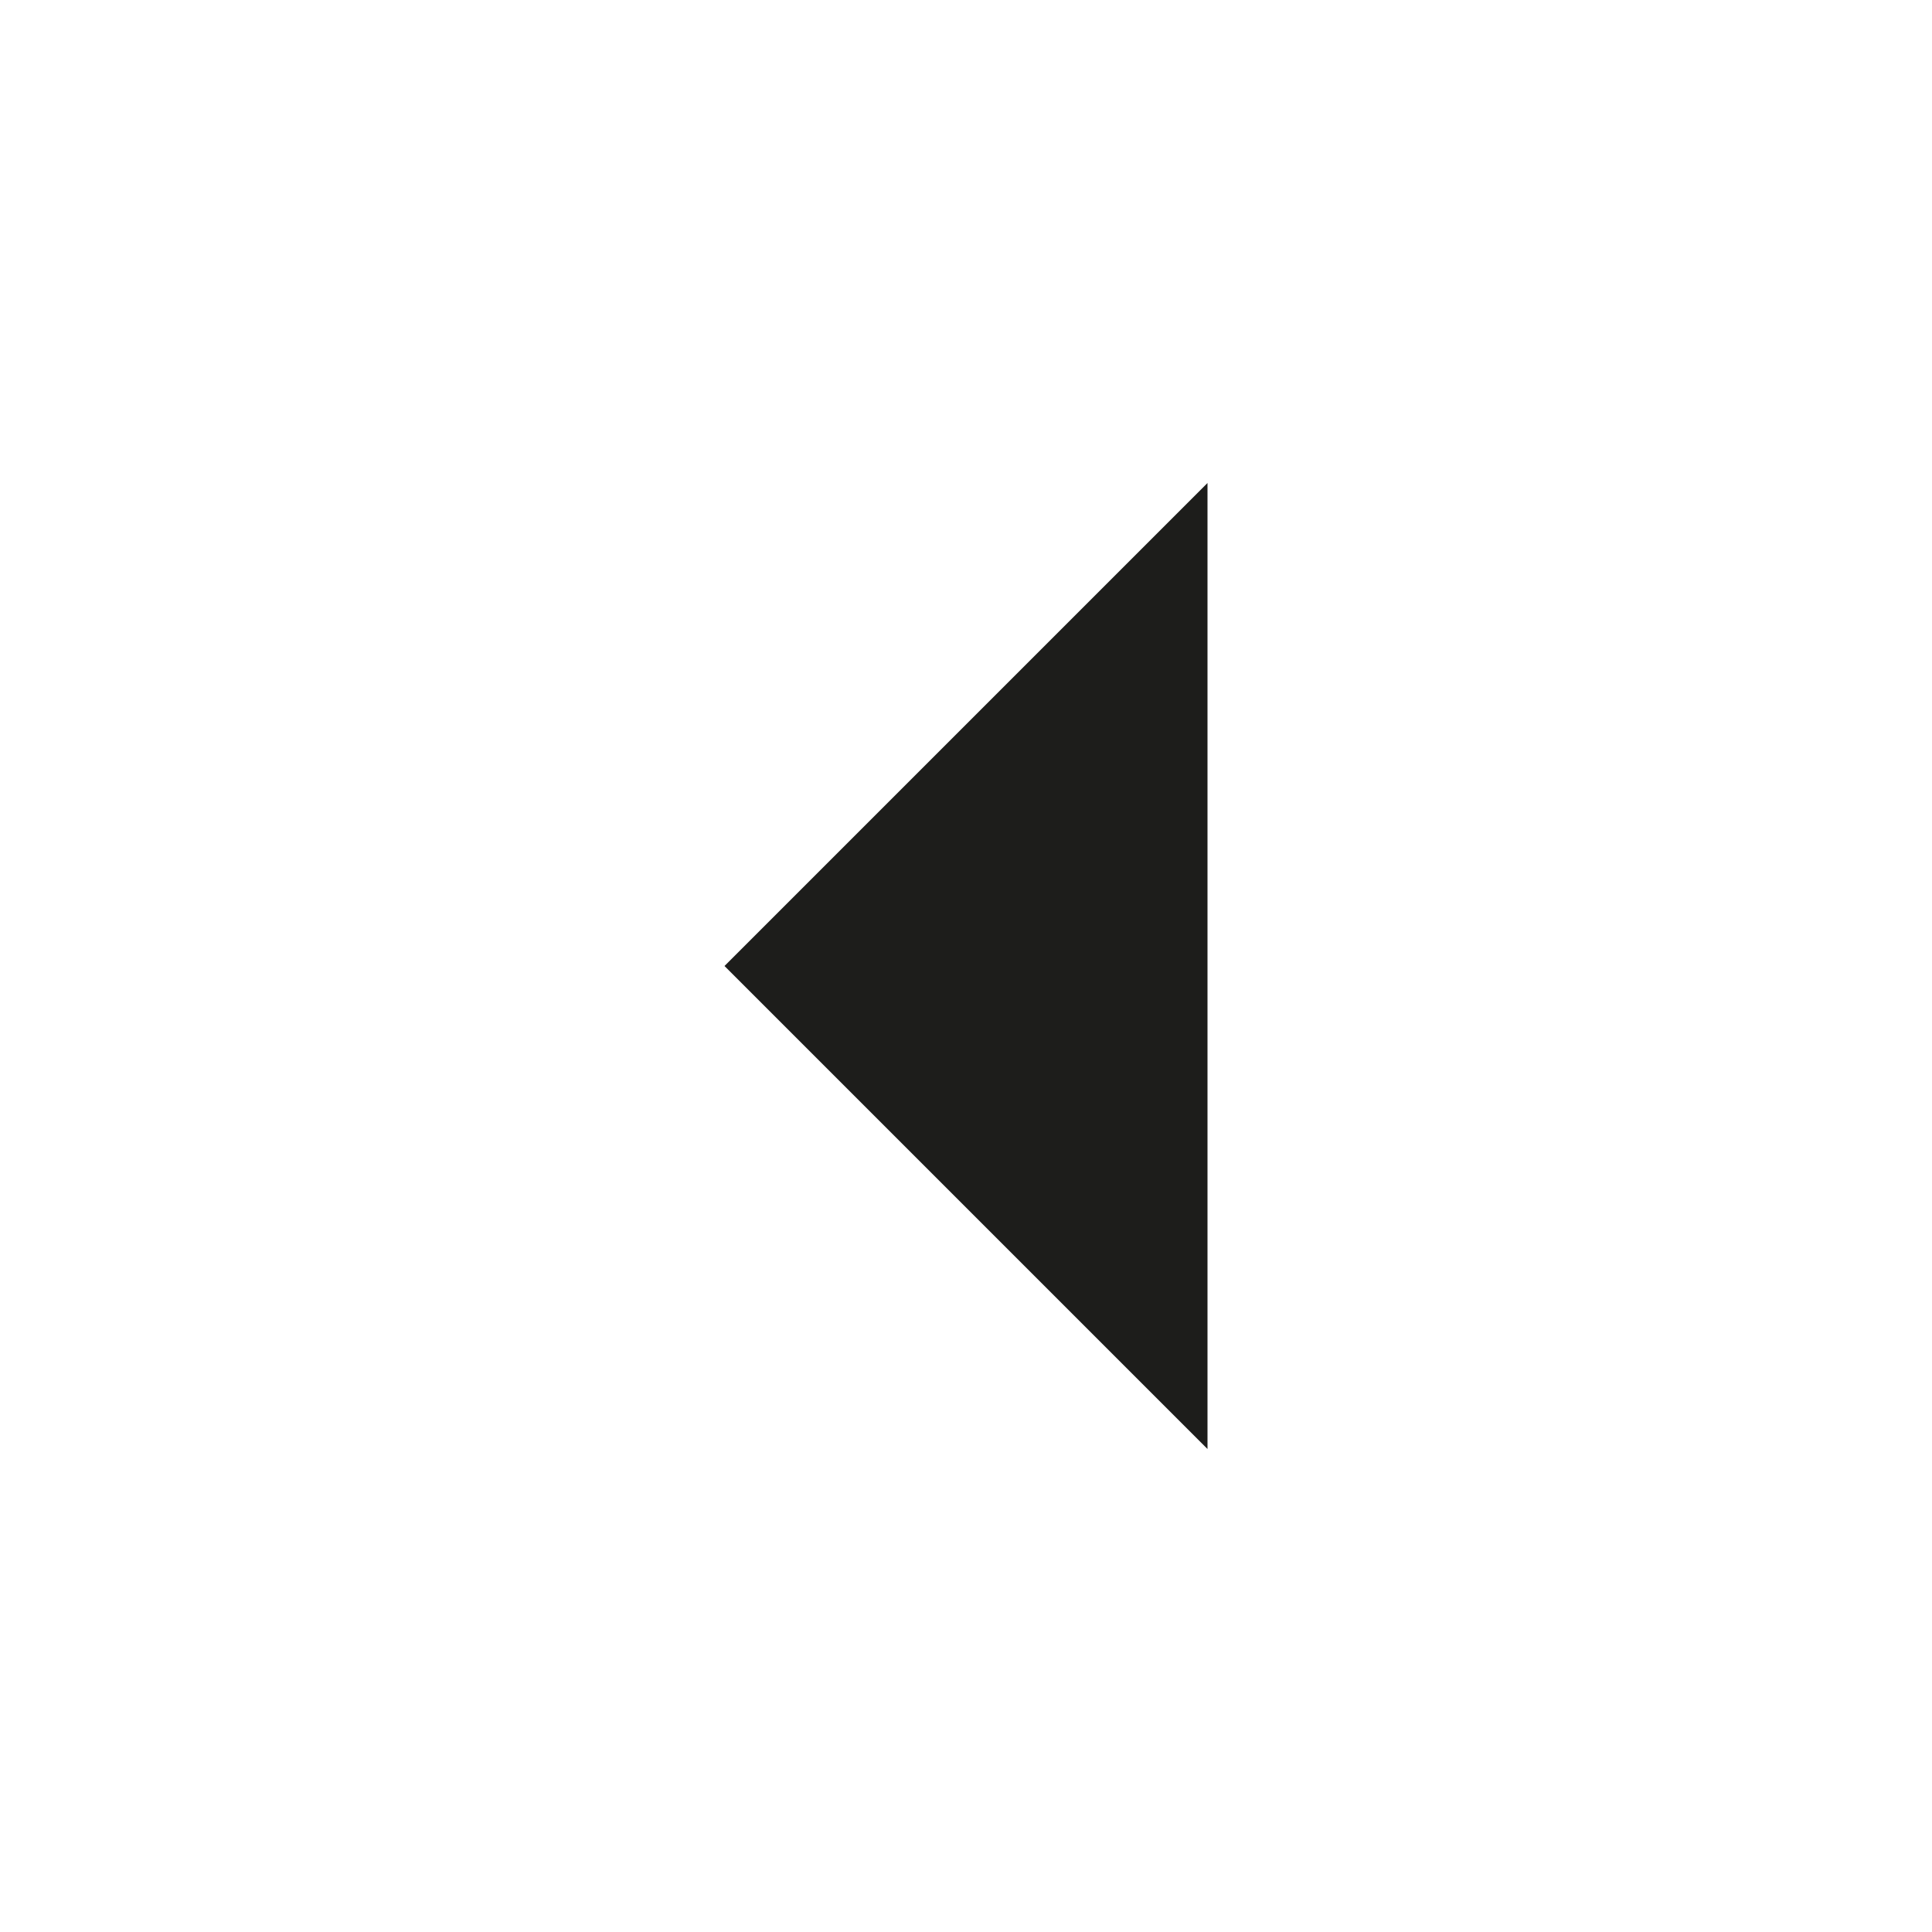
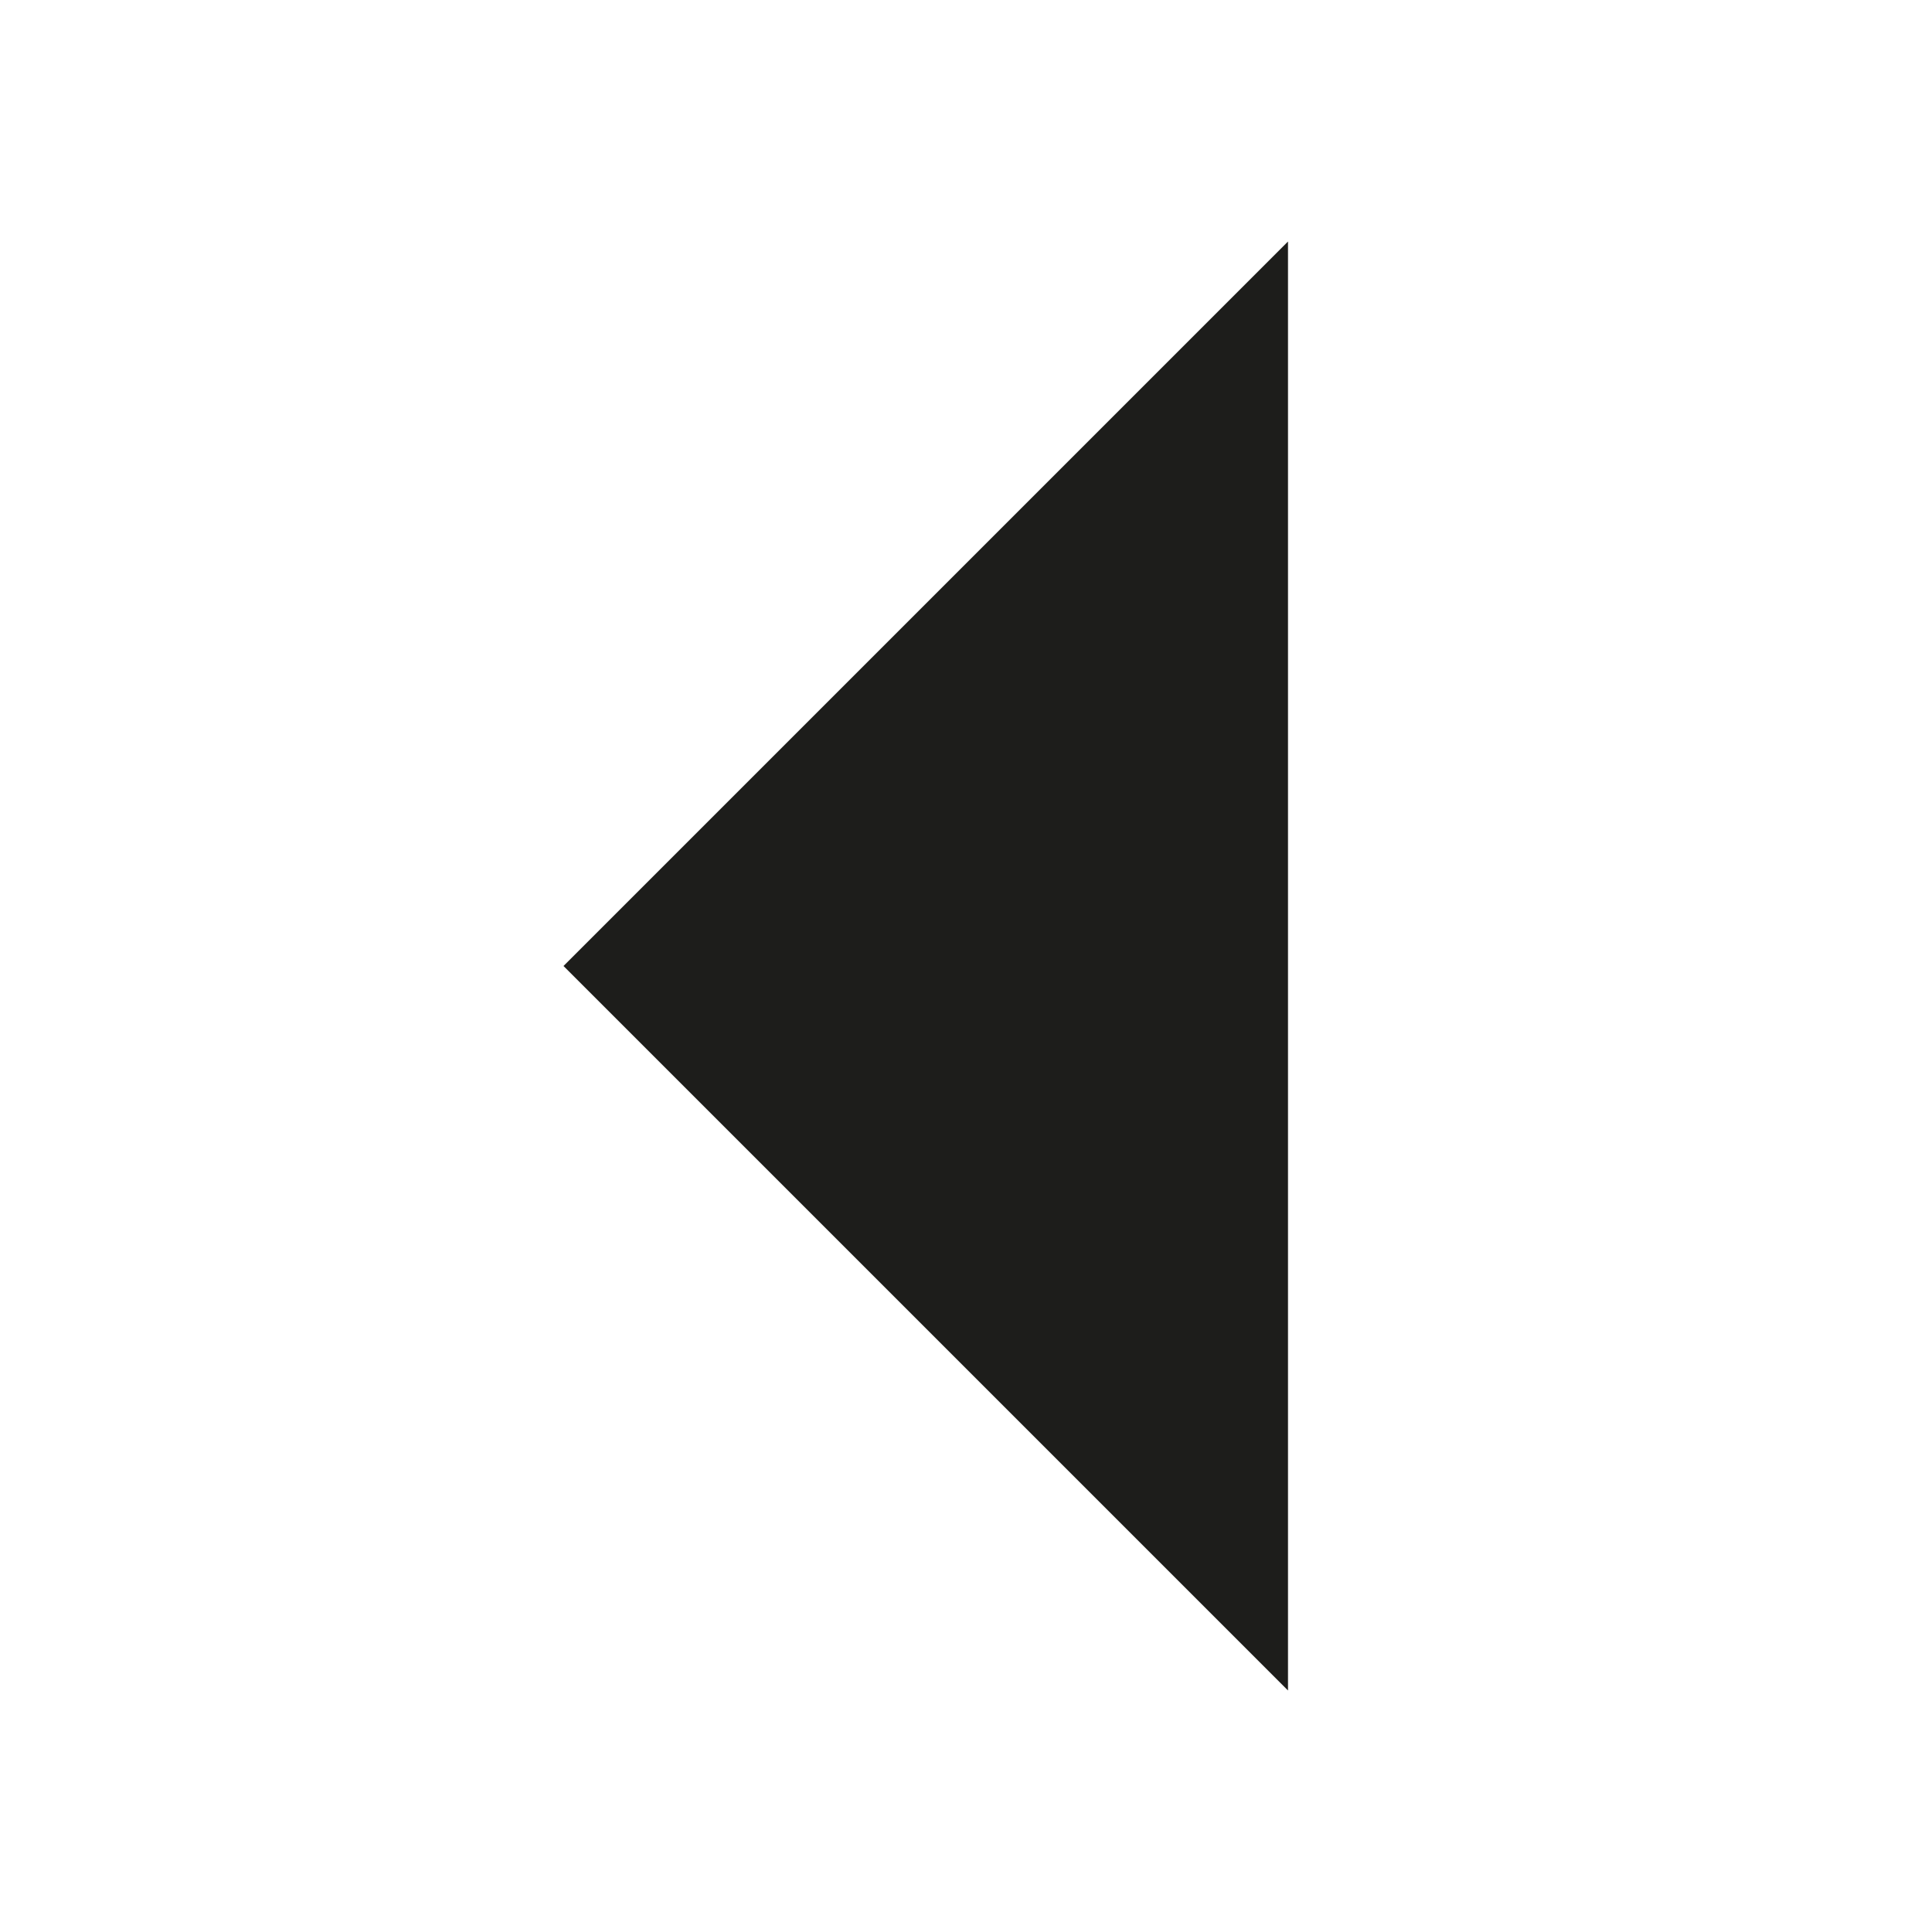
<svg xmlns="http://www.w3.org/2000/svg" version="1.1" id="Layer_1" x="0px" y="0px" width="24px" height="24px" viewBox="0 0 24 24" enable-background="new 0 0 24 24" xml:space="preserve">
-   <polyline fill="#1D1D1B" points="15,6 9,12 15,18 " />
+   <polyline fill="#1D1D1B" points="16,3 7,12 16,21 " />
</svg>
